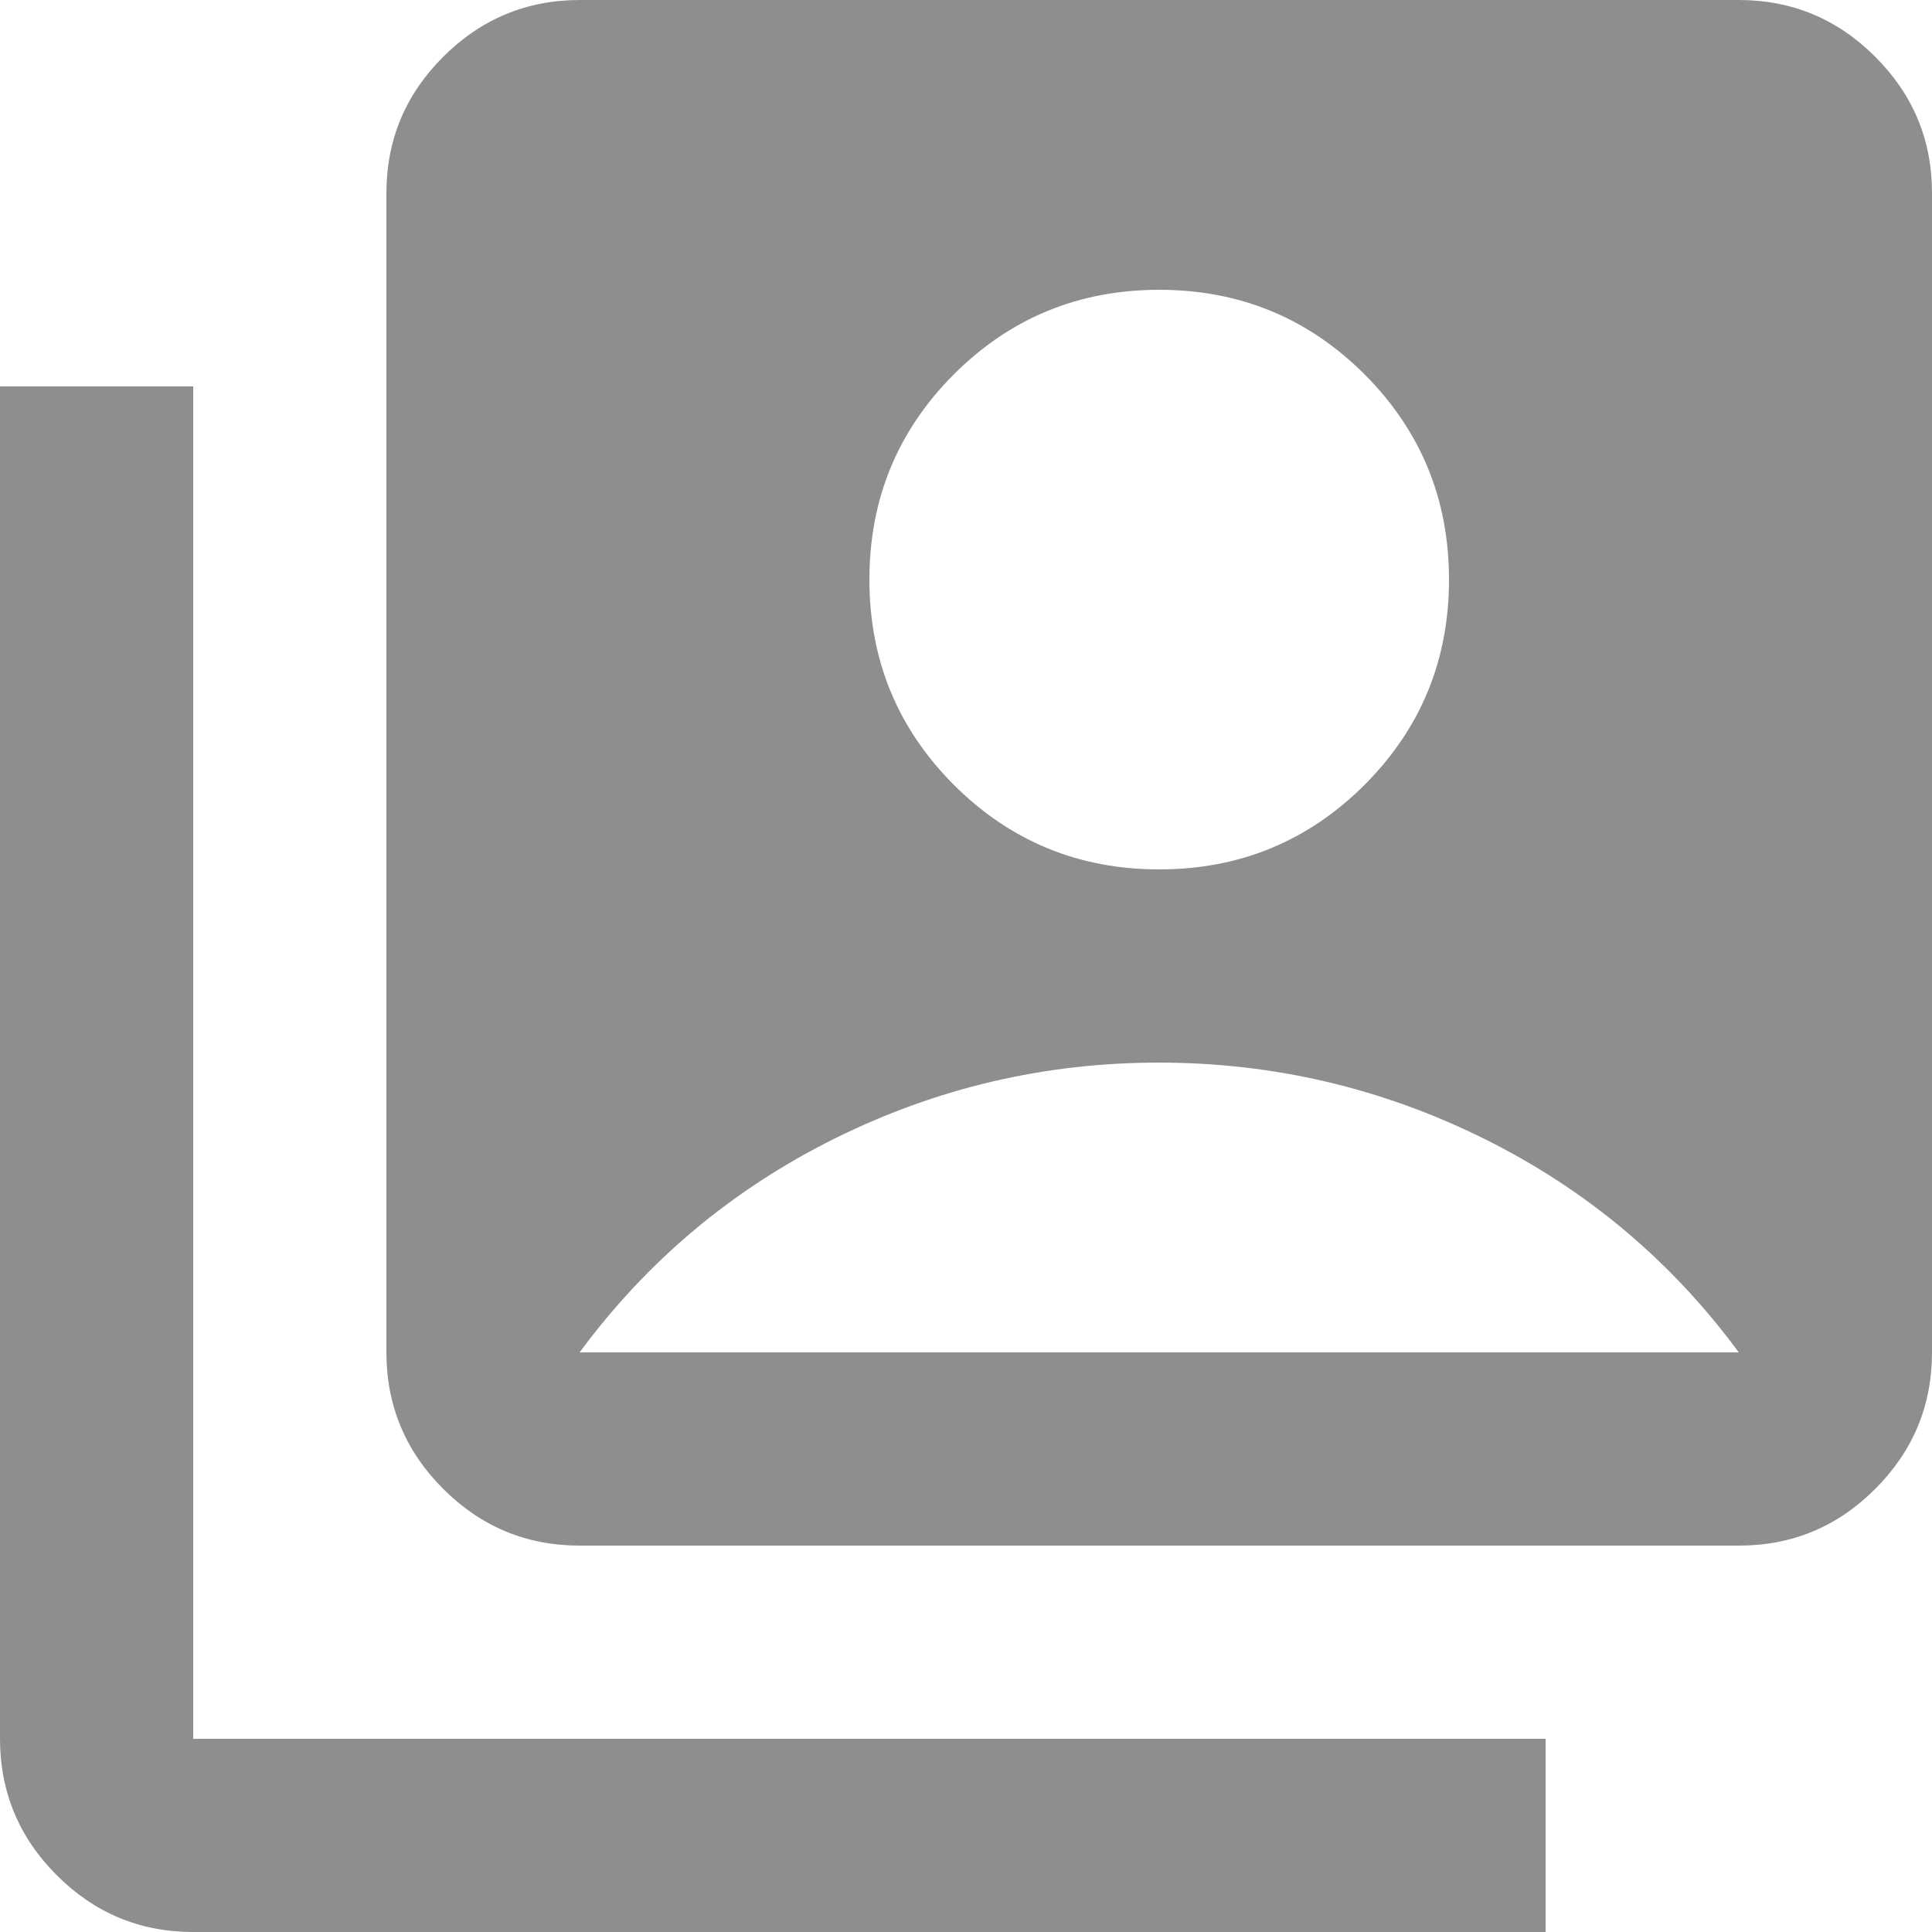
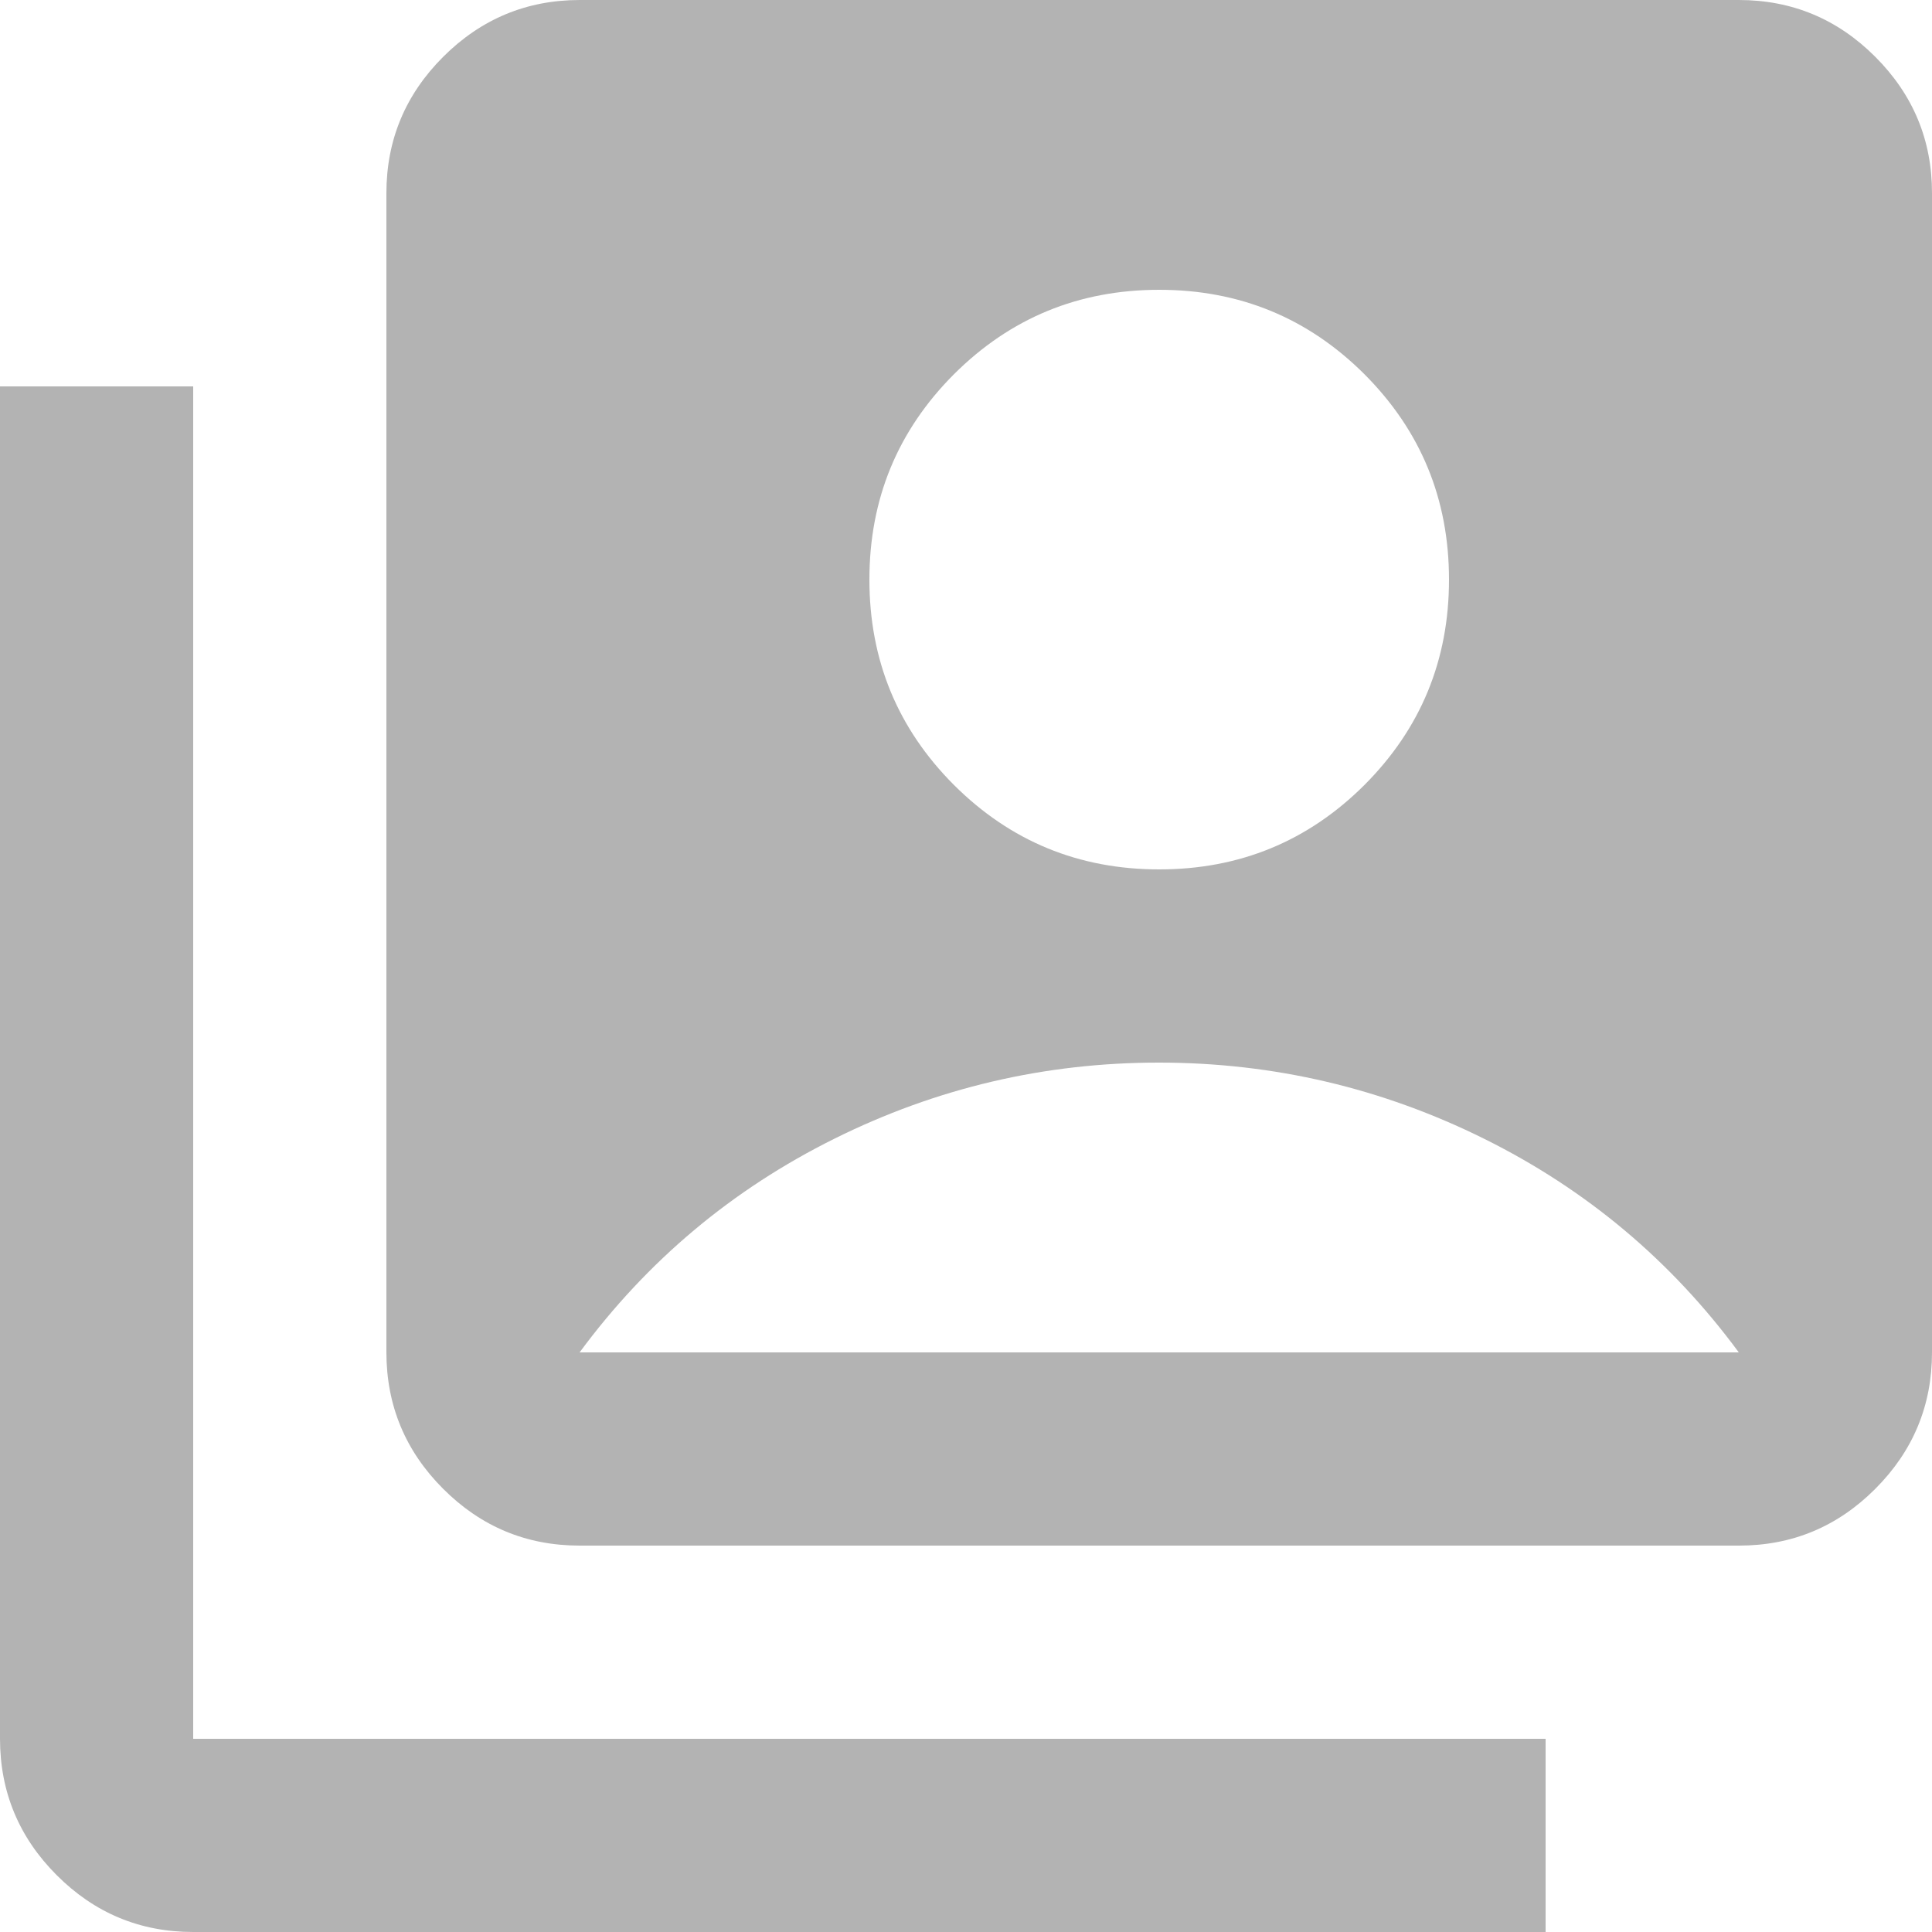
<svg xmlns="http://www.w3.org/2000/svg" width="30" height="30" viewBox="0 0 30 30" fill="none">
-   <path d="M18 13.5C19.25 13.5 20.312 13.062 21.188 12.188C22.062 11.312 22.5 10.25 22.5 9C22.5 7.75 22.062 6.688 21.188 5.812C20.312 4.938 19.25 4.5 18 4.5C16.75 4.5 15.688 4.938 14.812 5.812C13.938 6.688 13.5 7.75 13.5 9C13.5 10.25 13.938 11.312 14.812 12.188C15.688 13.062 16.75 13.5 18 13.5ZM9 24C8.175 24 7.469 23.706 6.882 23.119C6.295 22.532 6.001 21.826 6 21V3C6 2.175 6.294 1.469 6.882 0.882C7.47 0.295 8.176 0.001 9 0H27C27.825 0 28.532 0.294 29.119 0.882C29.707 1.47 30.001 2.176 30 3V21C30 21.825 29.706 22.532 29.119 23.119C28.532 23.707 27.826 24.001 27 24H9ZM3 30C2.175 30 1.469 29.706 0.882 29.119C0.295 28.532 0.001 27.826 0 27V6H3V27H24V30H3ZM9 21H27C25.95 19.575 24.631 18.469 23.044 17.682C21.457 16.895 19.776 16.501 18 16.5C16.224 16.499 14.543 16.893 12.956 17.682C11.368 18.471 10.05 19.577 9 21Z" fill="#8E8E8E" />
+   <path d="M18 13.5C19.25 13.5 20.312 13.062 21.188 12.188C22.062 11.312 22.5 10.25 22.5 9C22.5 7.75 22.062 6.688 21.188 5.812C20.312 4.938 19.25 4.5 18 4.5C16.75 4.5 15.688 4.938 14.812 5.812C13.938 6.688 13.5 7.75 13.5 9C13.5 10.25 13.938 11.312 14.812 12.188C15.688 13.062 16.75 13.5 18 13.5ZM9 24C8.175 24 7.469 23.706 6.882 23.119C6.295 22.532 6.001 21.826 6 21V3C6 2.175 6.294 1.469 6.882 0.882C7.47 0.295 8.176 0.001 9 0H27C27.825 0 28.532 0.294 29.119 0.882C29.707 1.47 30.001 2.176 30 3V21C30 21.825 29.706 22.532 29.119 23.119C28.532 23.707 27.826 24.001 27 24H9ZM3 30C2.175 30 1.469 29.706 0.882 29.119C0.295 28.532 0.001 27.826 0 27V6H3V27H24V30H3ZM9 21H27C25.95 19.575 24.631 18.469 23.044 17.682C21.457 16.895 19.776 16.501 18 16.5C16.224 16.499 14.543 16.893 12.956 17.682C11.368 18.471 10.05 19.577 9 21Z" fill="#b3b3b3" />
</svg>
